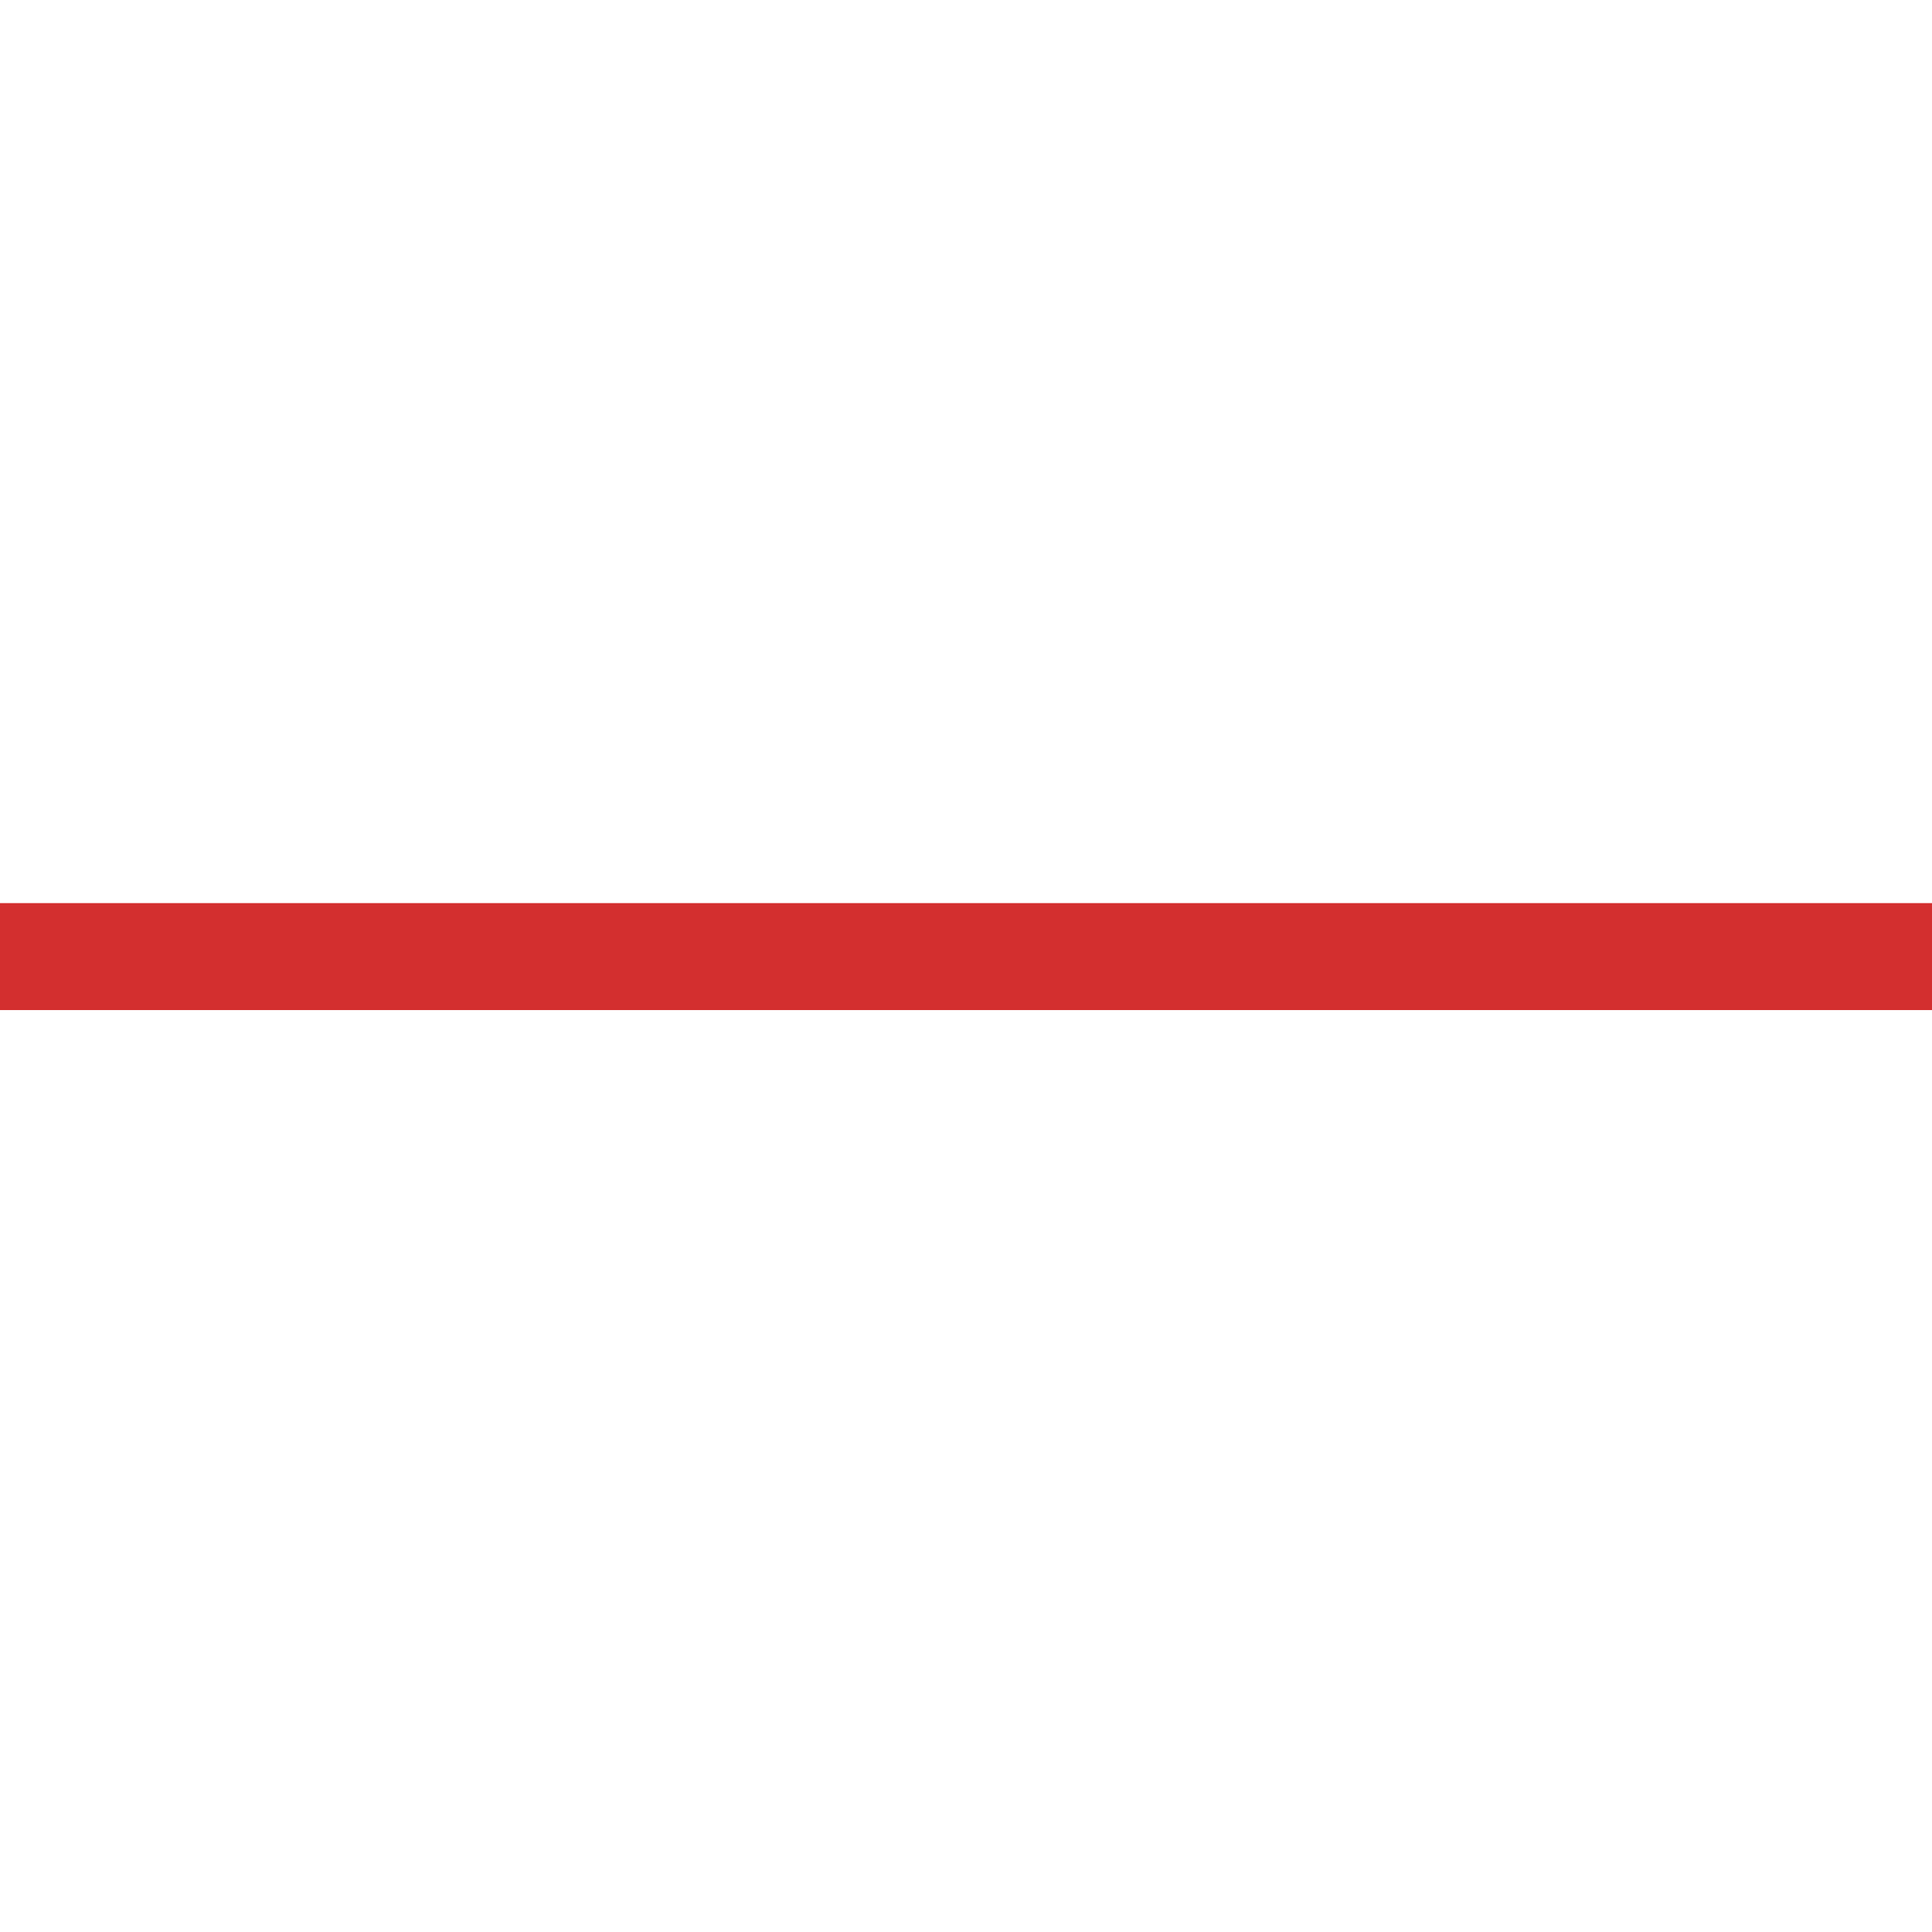
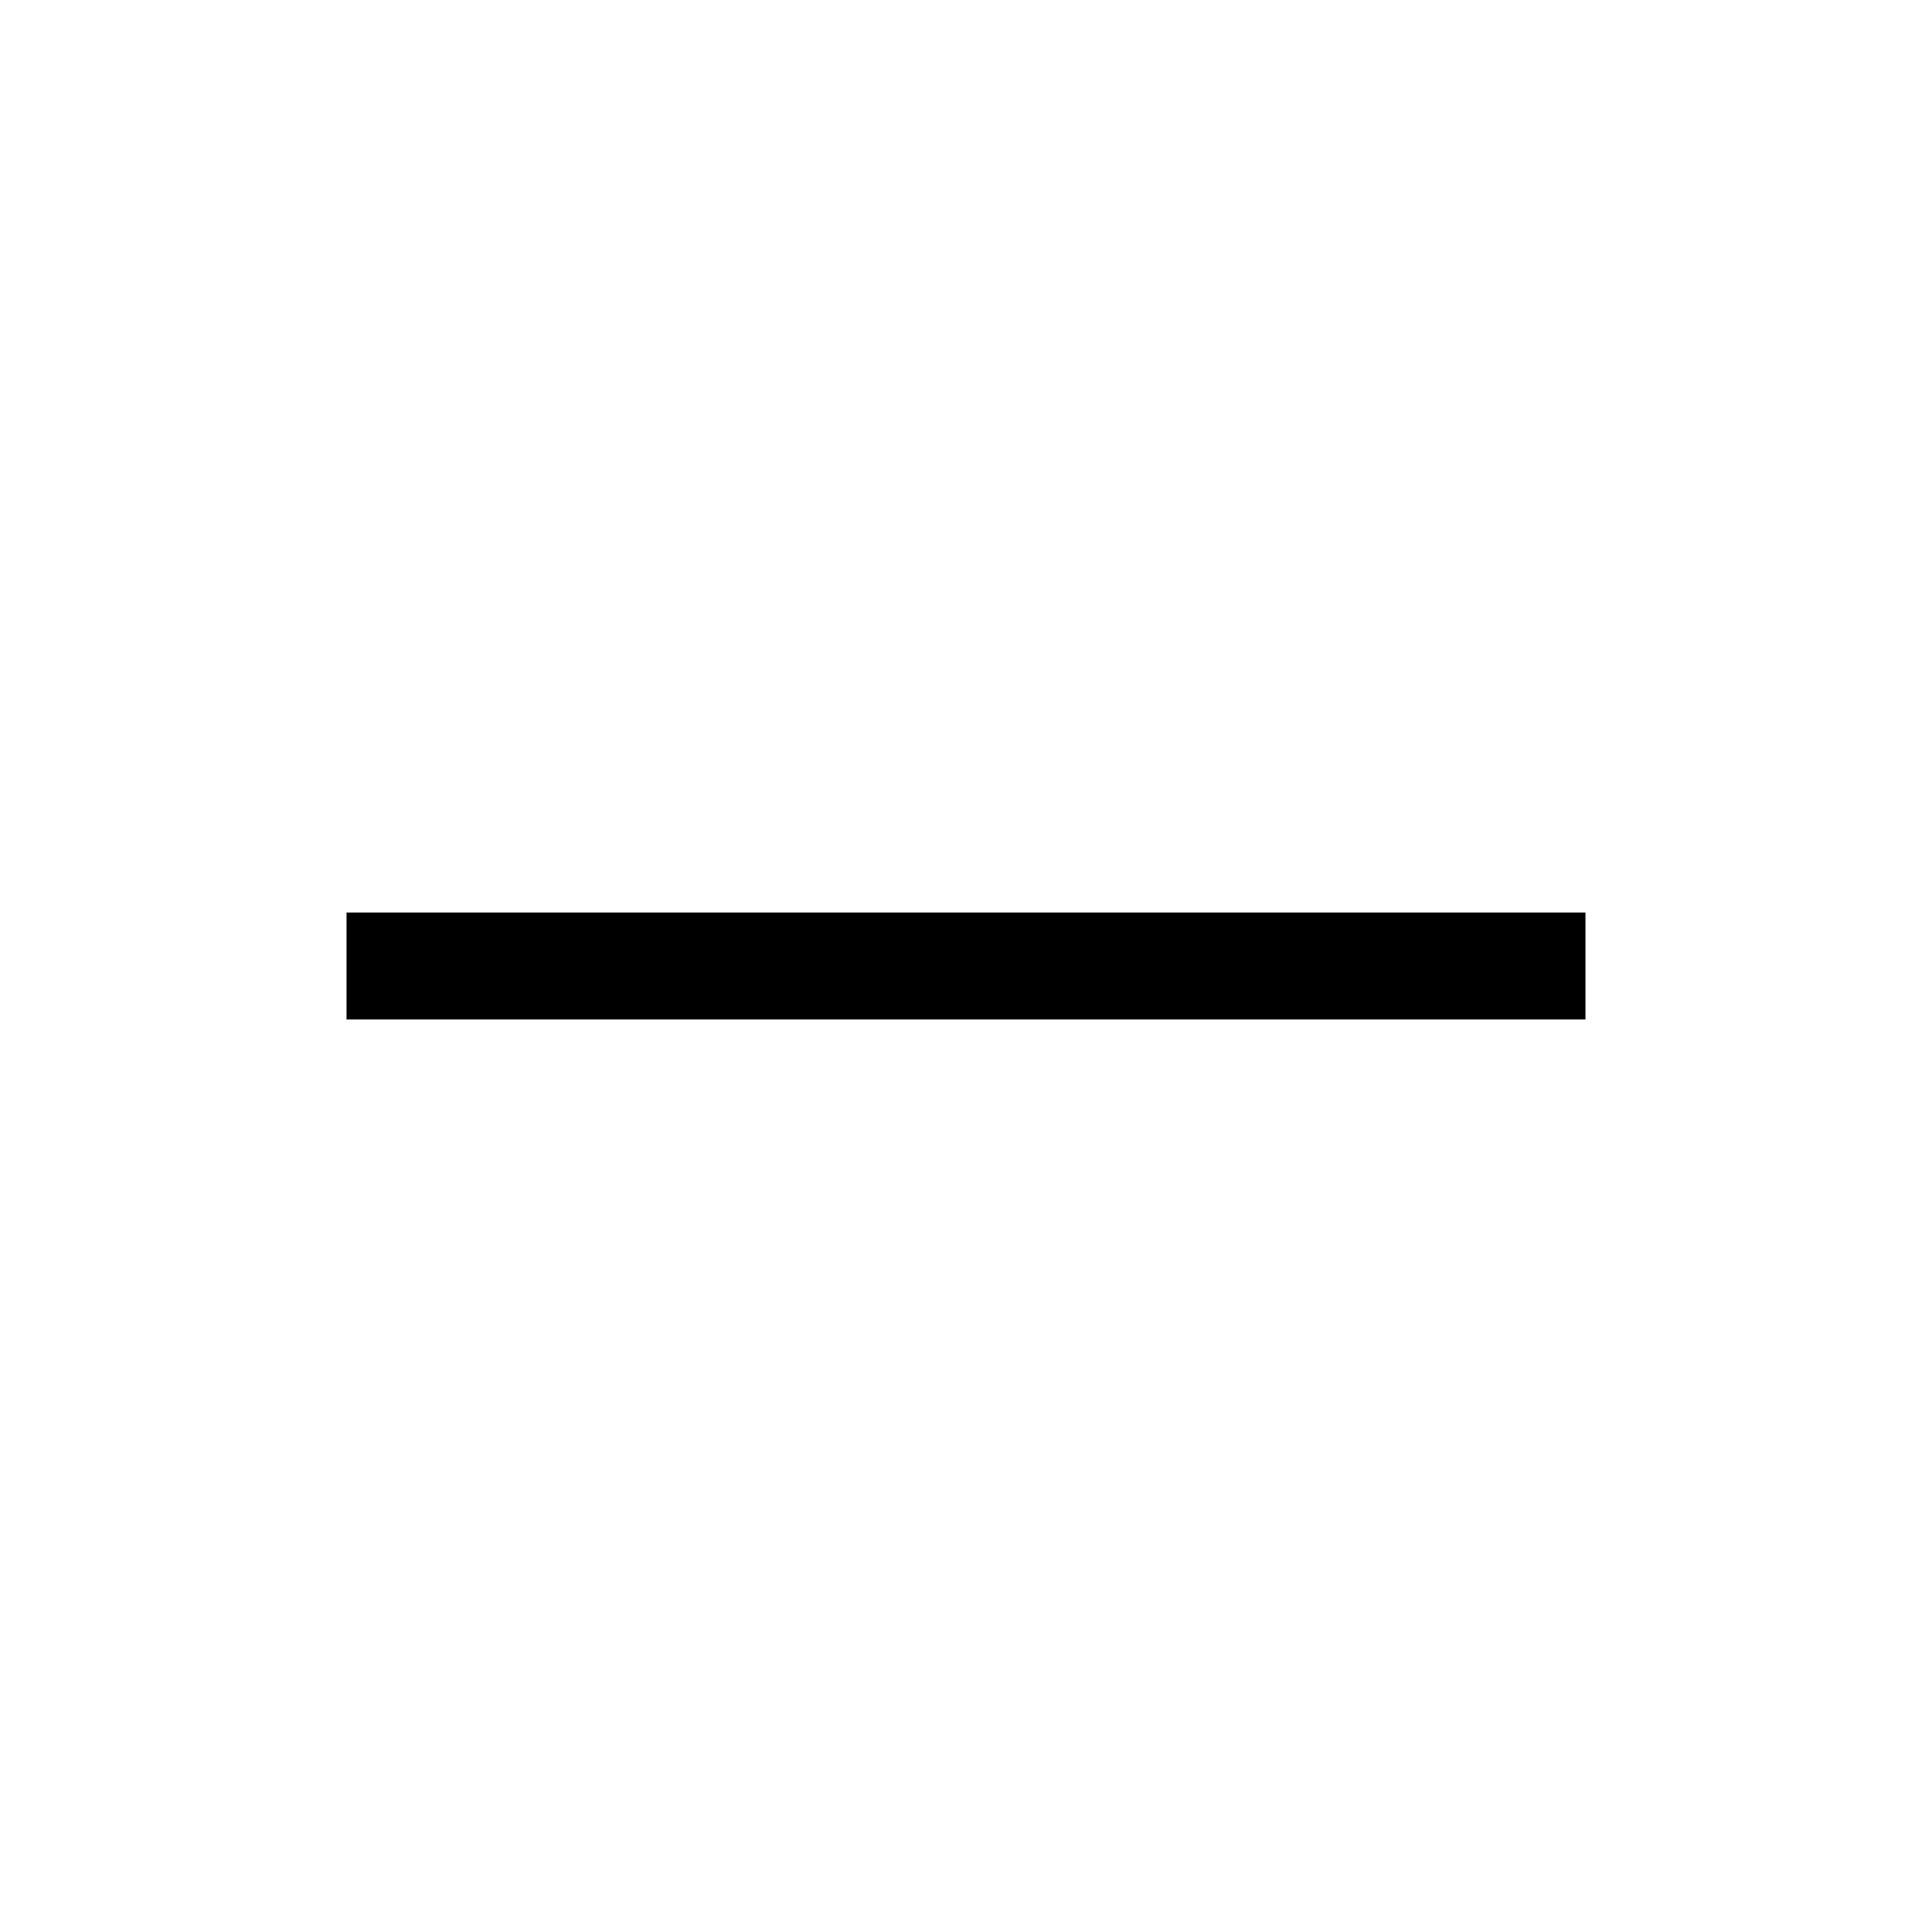
<svg xmlns="http://www.w3.org/2000/svg" xml:space="preserve" width="64px" height="64px" version="1.1" shape-rendering="geometricPrecision" text-rendering="geometricPrecision" image-rendering="optimizeQuality" fill-rule="evenodd" clip-rule="evenodd" viewBox="0 0 6400000 6400000">
  <g id="Warstwa_x0020_1">
-     <polygon fill="#D32F2F" fill-rule="nonzero" points="0,2991651 6400000,2991651 6400000,3345986 0,3345986 " />
+     <polygon fill="{color}" fill-rule="nonzero" points="1147928,3022832 5252072,3022832 5252072,3377168 1147928,3377168 " />
  </g>
</svg>
